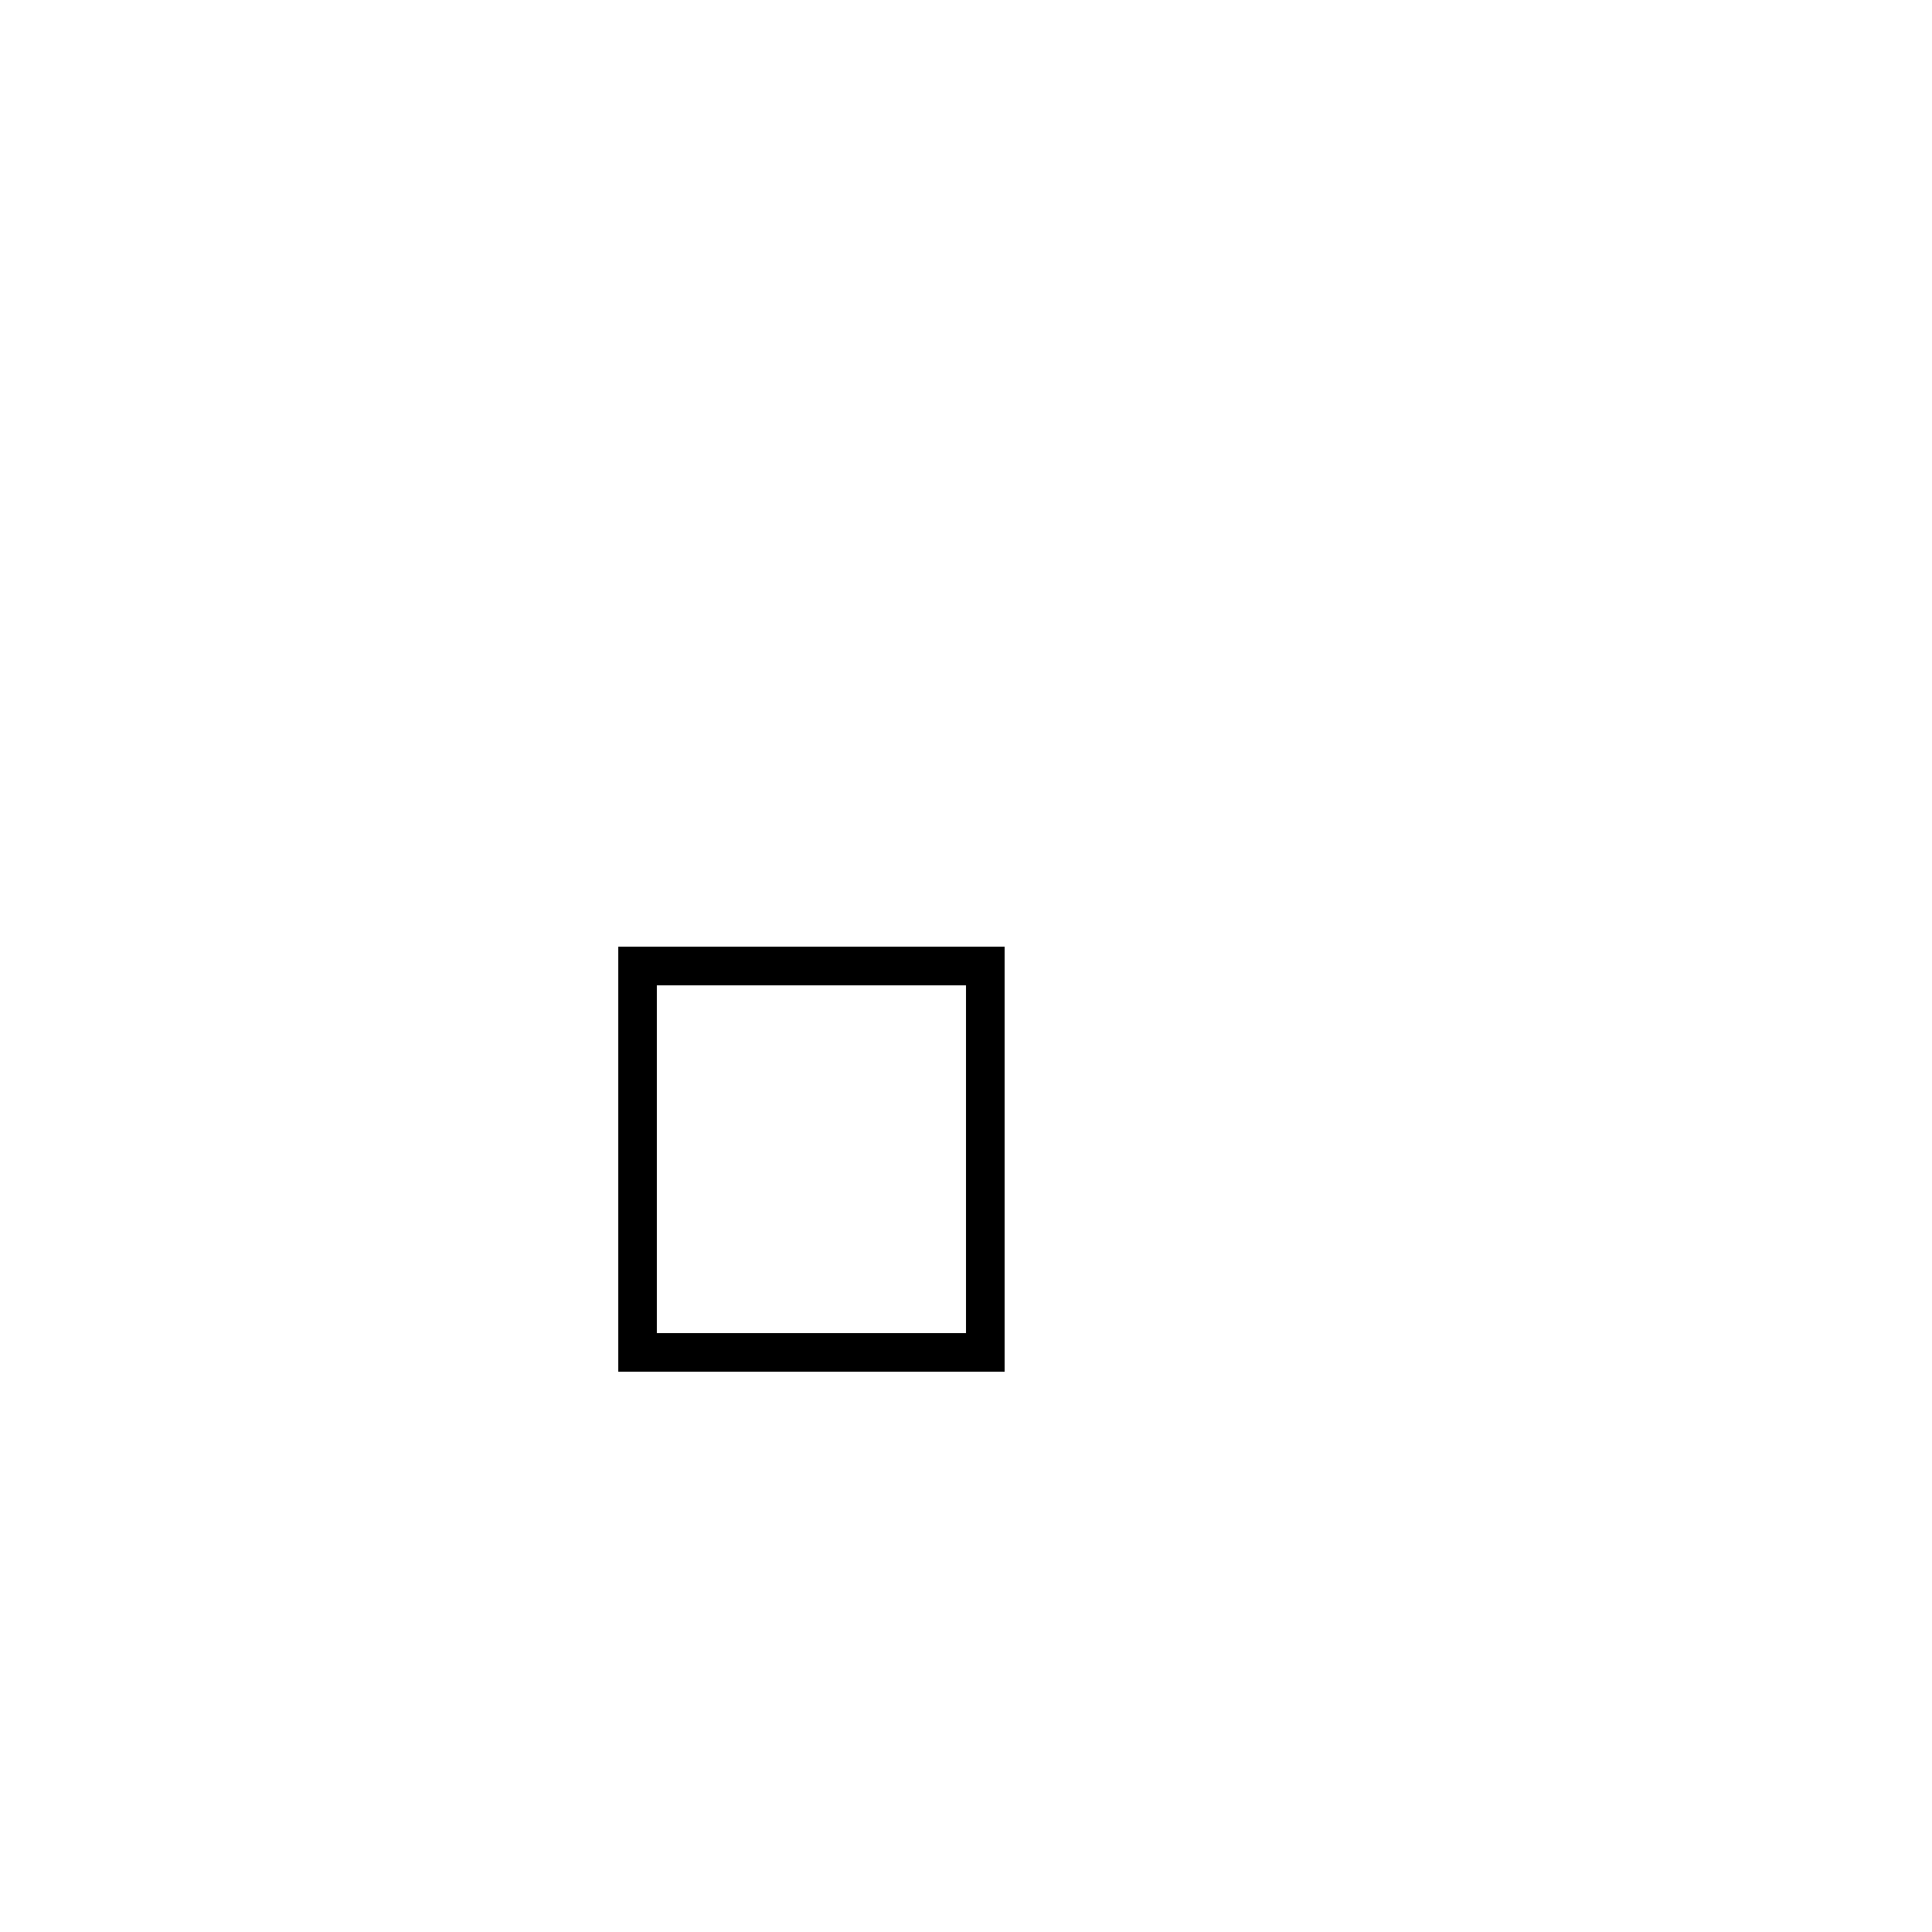
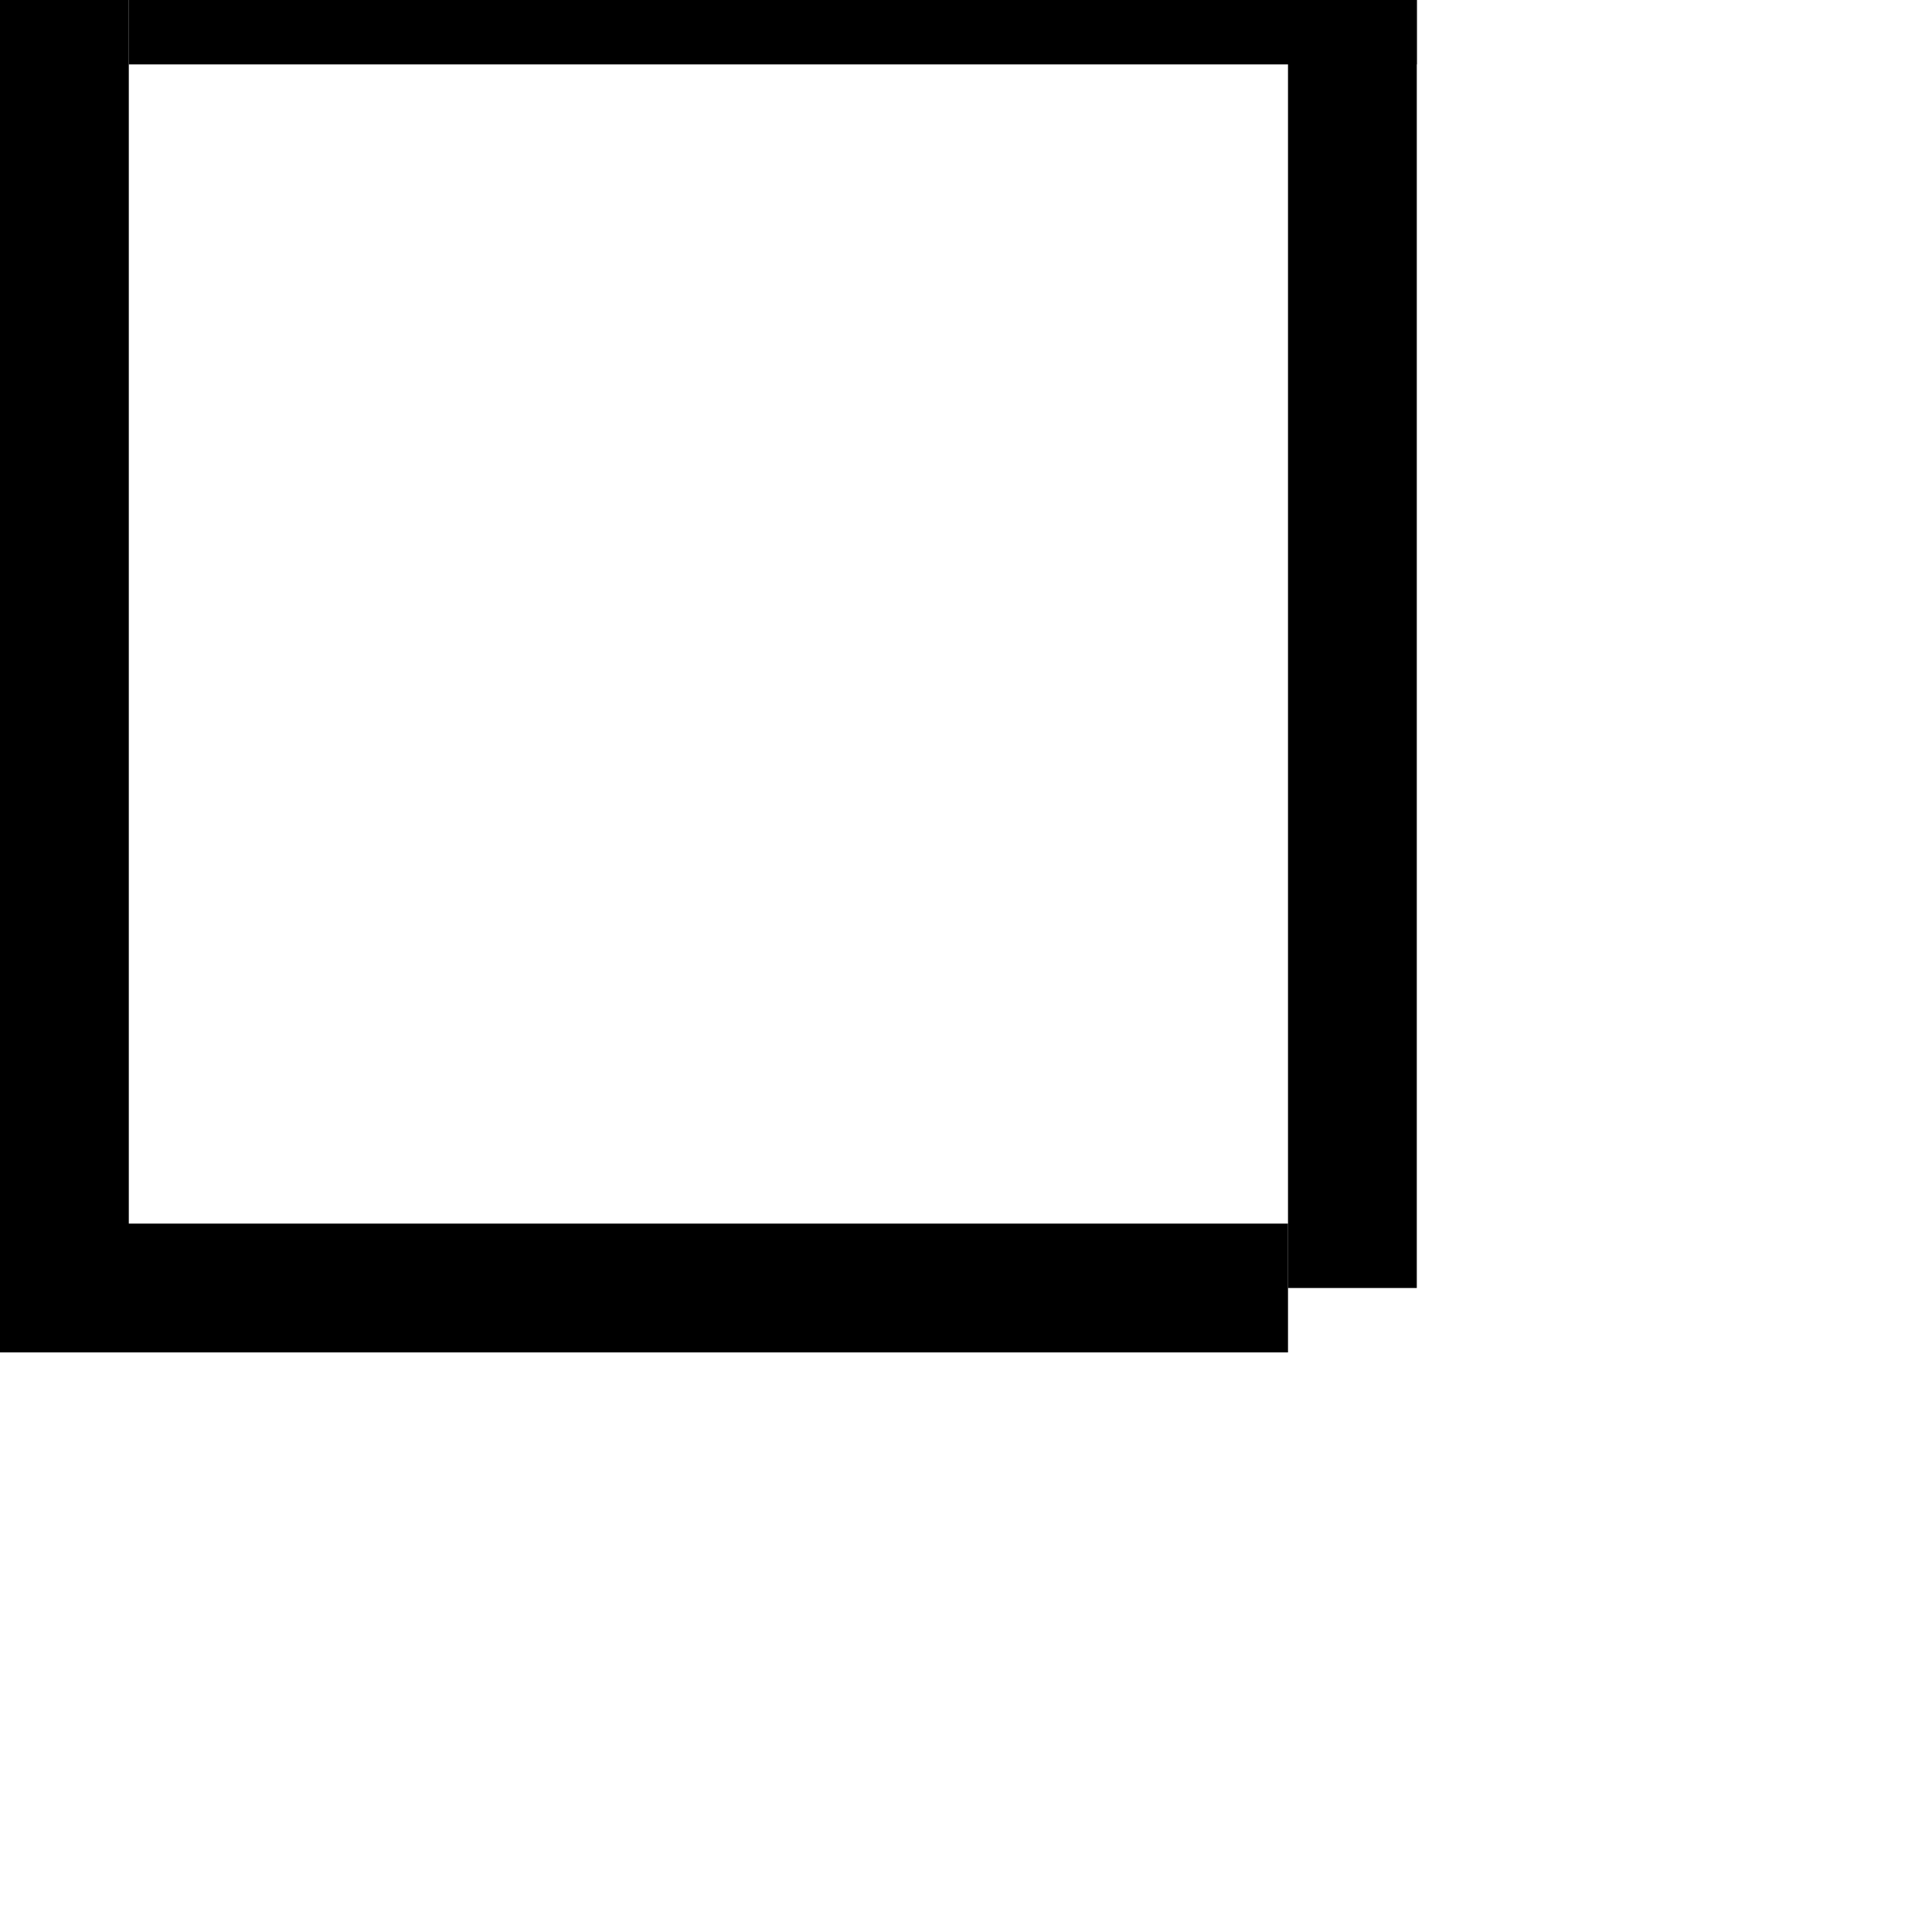
- <svg xmlns="http://www.w3.org/2000/svg" baseProfile="full" height="50px" version="1.1" width="50px">
+ <svg xmlns="http://www.w3.org/2000/svg" baseProfile="full" height="15px" version="1.1" width="15px">
  <defs />
-   <line stroke="rgb(0,0,0)" x1="25.5" x2="25.5" y1="25" y2="35" />
-   <line stroke="rgb(0,0,0)" x1="26.0" x2="16.0" y1="35" y2="35" />
-   <line stroke="rgb(0,0,0)" x1="16.5" x2="16.5" y1="35" y2="25" />
-   <line stroke="rgb(0,0,0)" x1="16.0" x2="26.0" y1="25" y2="25" />
+   <line stroke="rgb(0,0,0)" x1="0.5" x2="0.5" y1="0.0" y2="10.0" />
+   <line stroke="rgb(0,0,0)" x1="0.0" x2="10.0" y1="10.0" y2="10.0" />
+   <line stroke="rgb(0,0,0)" x1="10.5" x2="10.5" y1="10.0" y2="0.0" />
+   <line stroke="rgb(0,0,0)" x1="11.0" x2="1.0" y1="0.0" y2="0.0" />
</svg>
